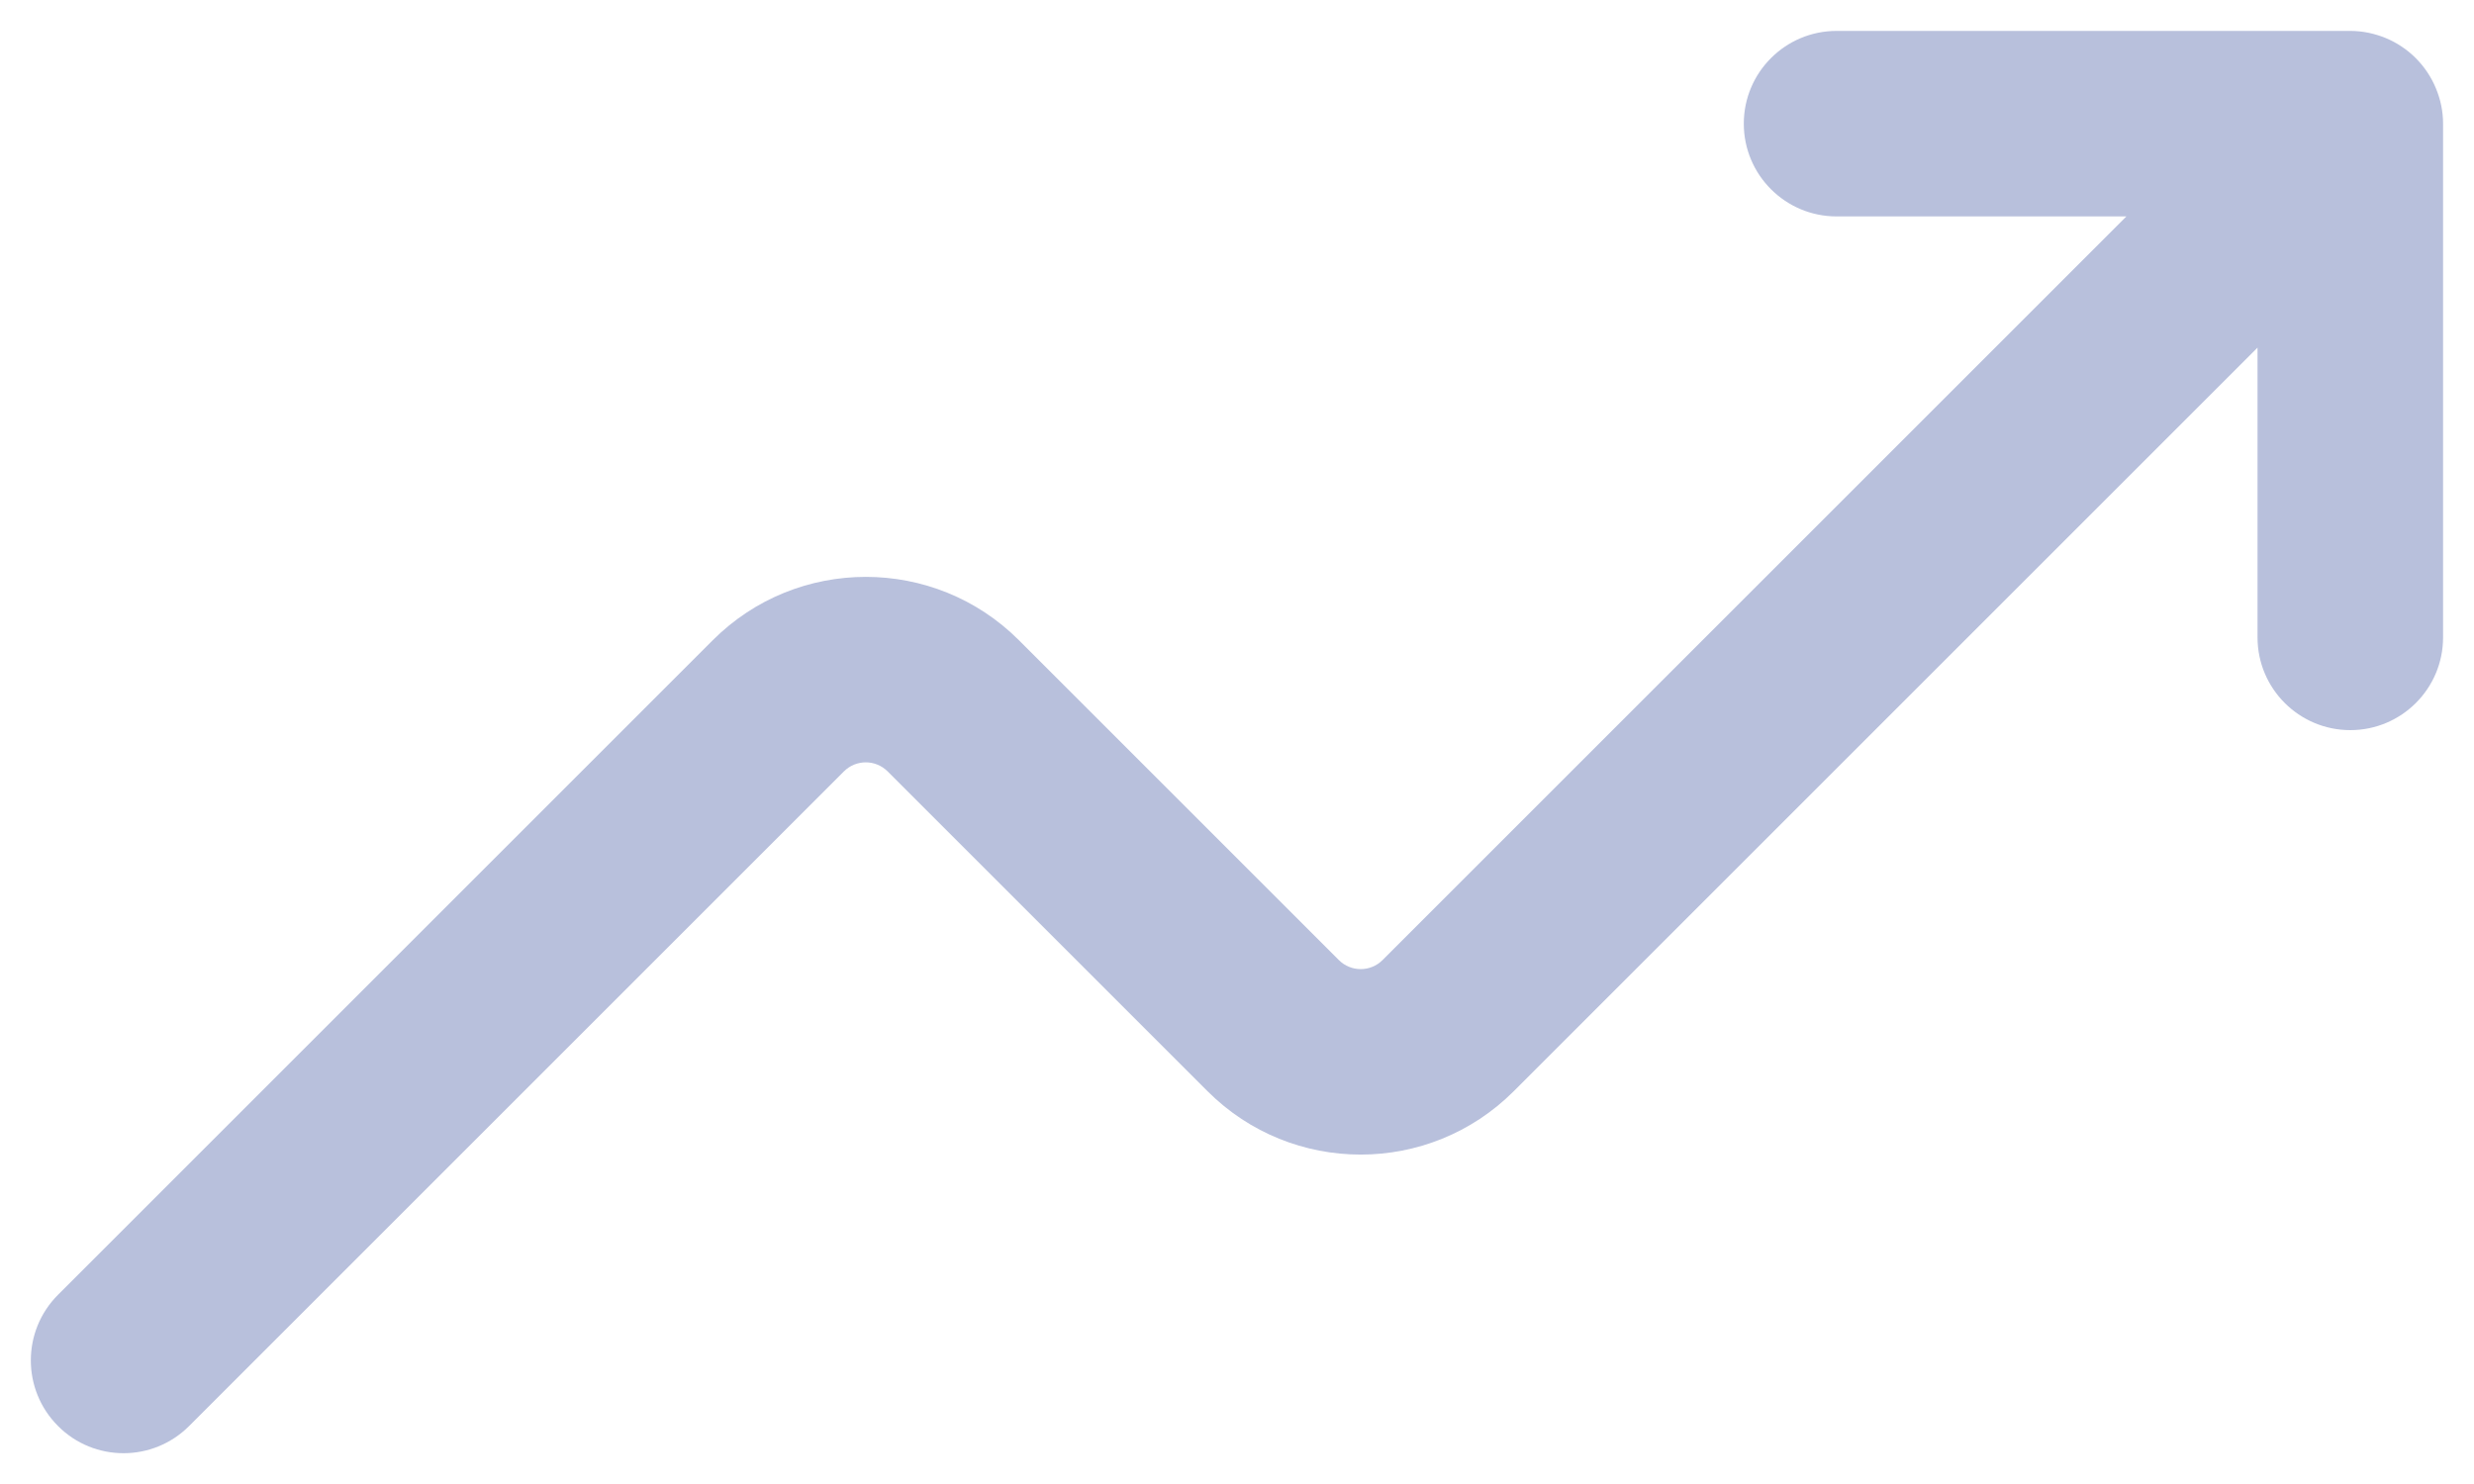
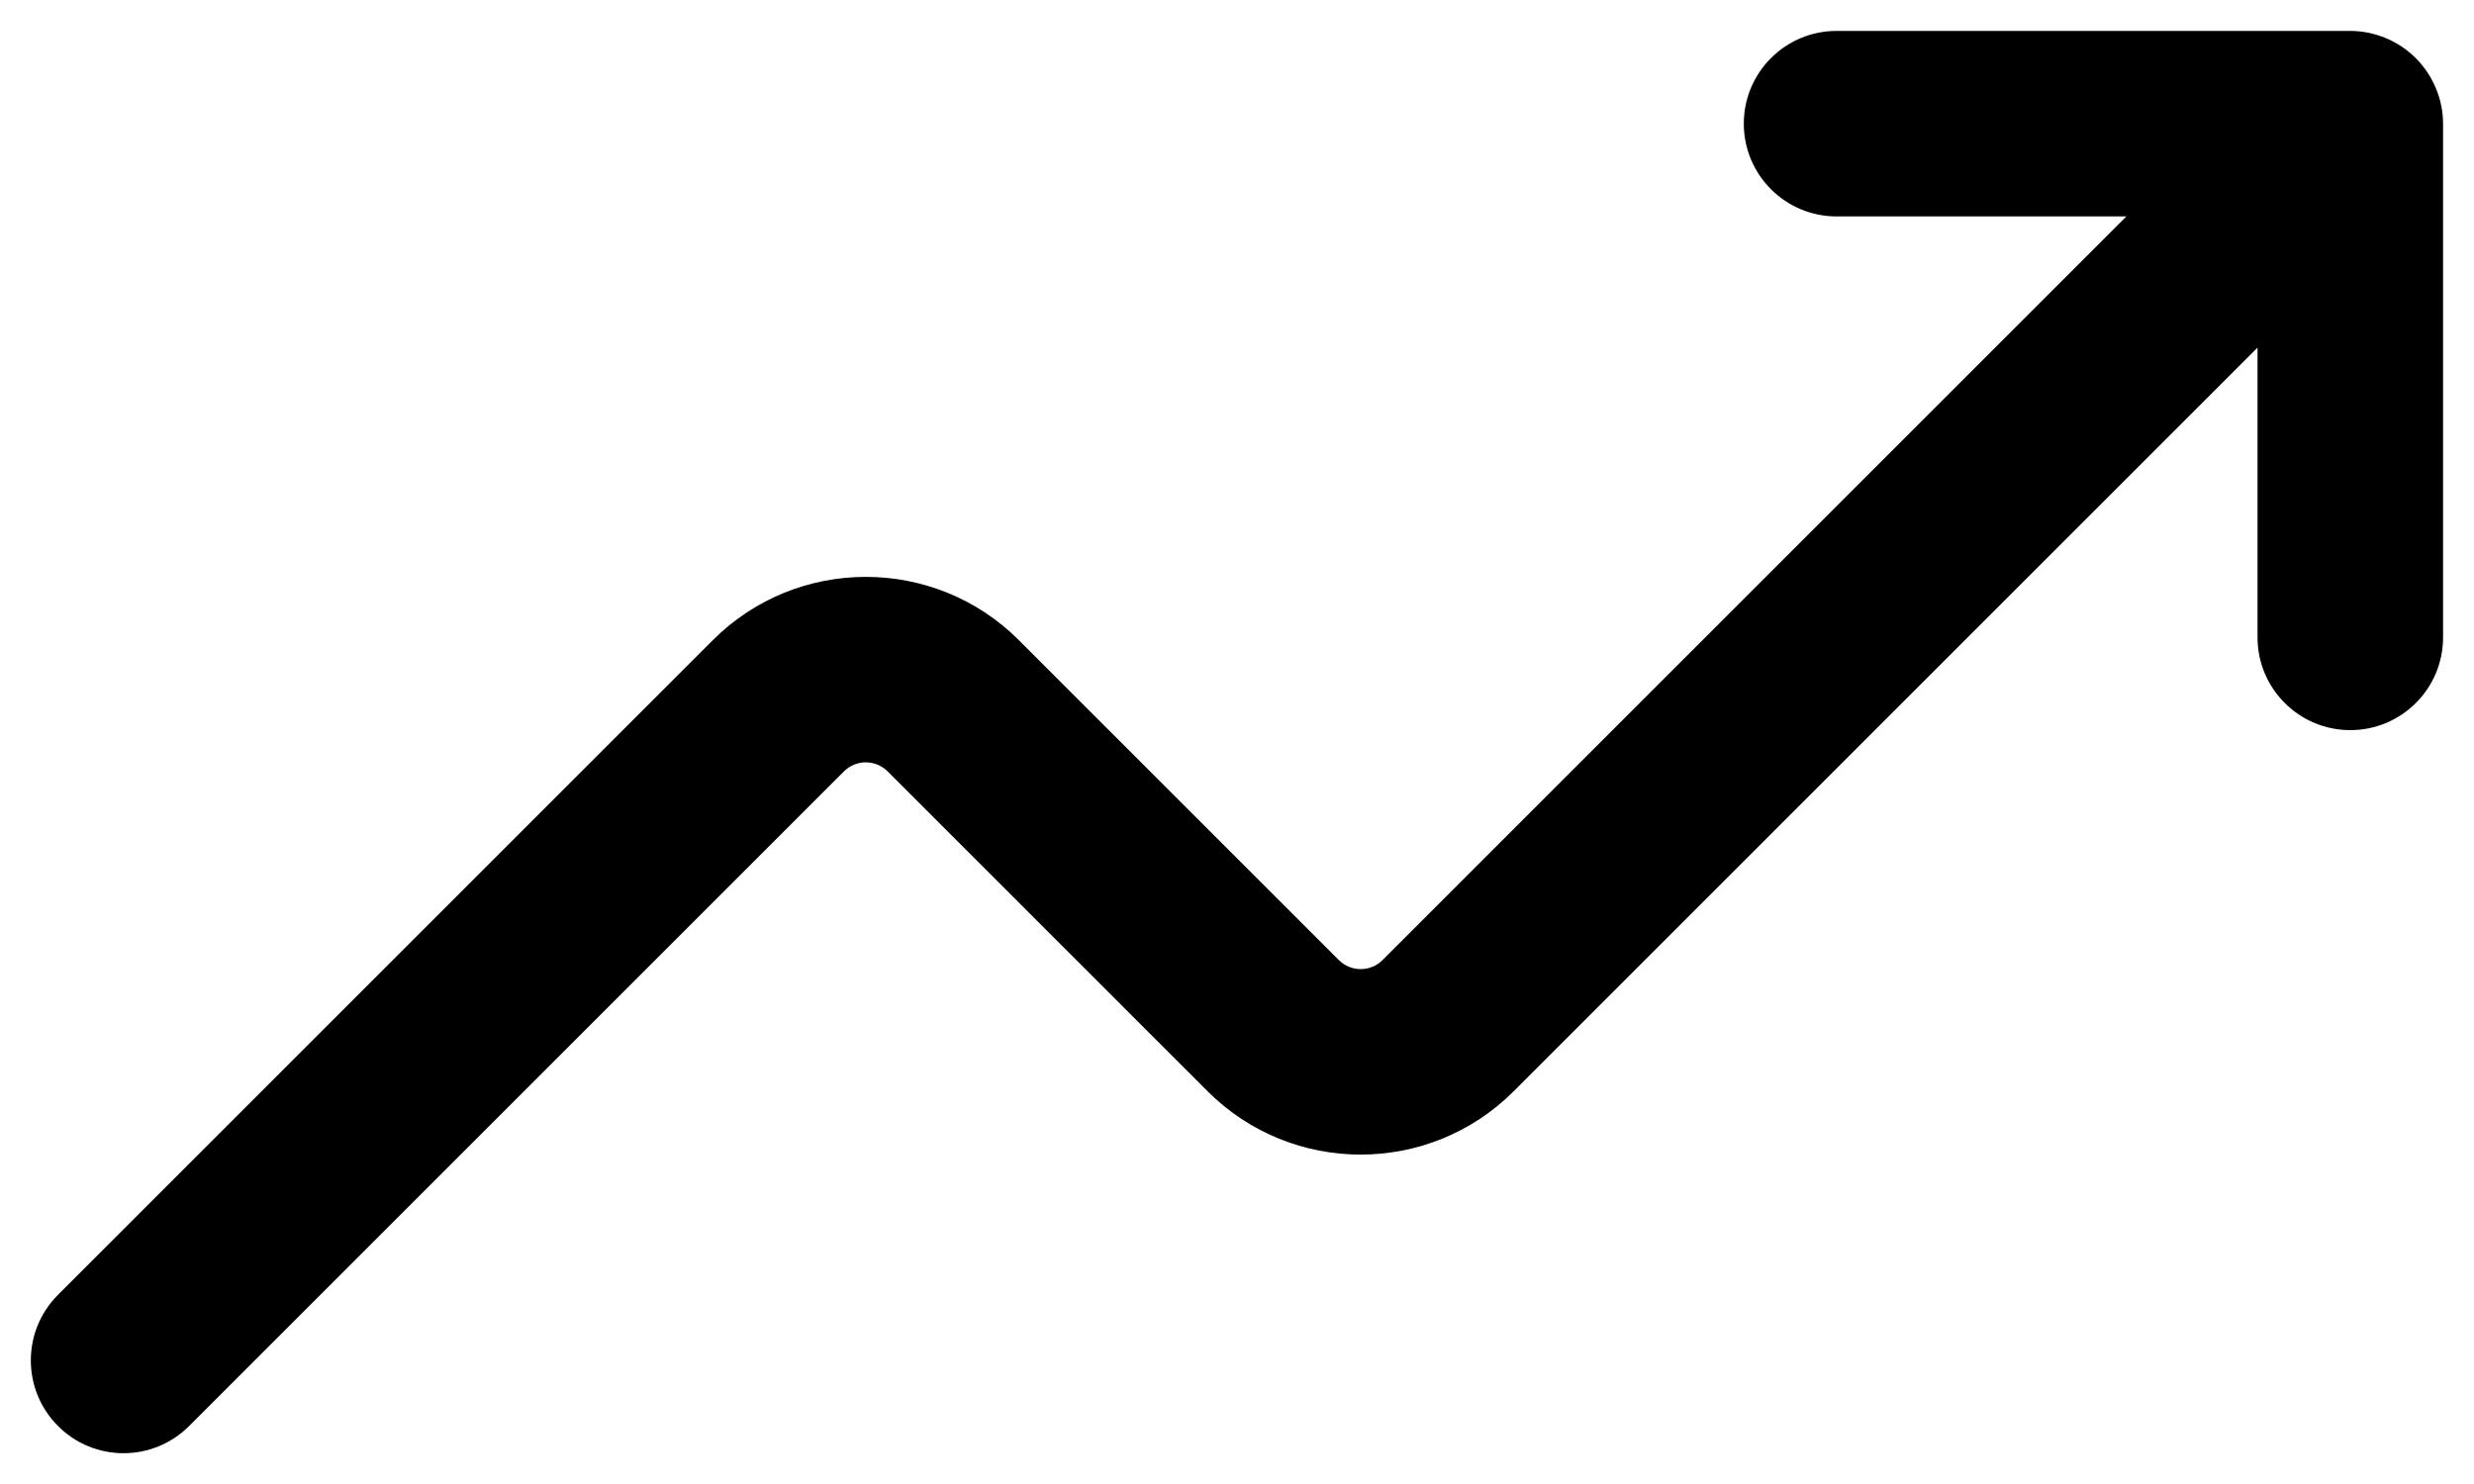
- <svg xmlns="http://www.w3.org/2000/svg" width="20" height="12" viewBox="0 0 20 12" fill="none">
-   <path d="M19.75 1V5.154C19.75 5.568 19.414 5.904 19 5.904C18.586 5.904 18.25 5.568 18.25 5.154V2.811L12.237 8.824C11.554 9.507 10.445 9.507 9.762 8.824L7.176 6.238C7.078 6.14 6.92 6.14 6.822 6.238L1.529 11.531C1.383 11.677 1.191 11.751 0.999 11.751C0.807 11.751 0.615 11.678 0.469 11.531C0.176 11.238 0.176 10.763 0.469 10.47L5.762 5.177C6.445 4.494 7.554 4.494 8.237 5.177L10.823 7.763C10.921 7.861 11.079 7.861 11.177 7.763L17.19 1.75H14.847C14.433 1.75 14.097 1.414 14.097 1C14.097 0.586 14.433 0.25 14.847 0.25H19C19.098 0.25 19.195 0.27 19.287 0.308C19.47 0.384 19.616 0.53 19.692 0.714C19.73 0.805 19.75 0.902 19.75 1Z" fill="#B8C0DC" />
+ <svg xmlns="http://www.w3.org/2000/svg" width="20" height="12" viewBox="0 0 20 12" fill="currentColor">
+   <path fill="currentColor" d="M19.75 1V5.154C19.75 5.568 19.414 5.904 19 5.904C18.586 5.904 18.25 5.568 18.25 5.154V2.811L12.237 8.824C11.554 9.507 10.445 9.507 9.762 8.824L7.176 6.238C7.078 6.14 6.92 6.14 6.822 6.238L1.529 11.531C1.383 11.677 1.191 11.751 0.999 11.751C0.807 11.751 0.615 11.678 0.469 11.531C0.176 11.238 0.176 10.763 0.469 10.47L5.762 5.177C6.445 4.494 7.554 4.494 8.237 5.177L10.823 7.763C10.921 7.861 11.079 7.861 11.177 7.763L17.19 1.75H14.847C14.433 1.75 14.097 1.414 14.097 1C14.097 0.586 14.433 0.25 14.847 0.25H19C19.098 0.25 19.195 0.27 19.287 0.308C19.47 0.384 19.616 0.53 19.692 0.714C19.73 0.805 19.75 0.902 19.75 1Z" />
</svg>
